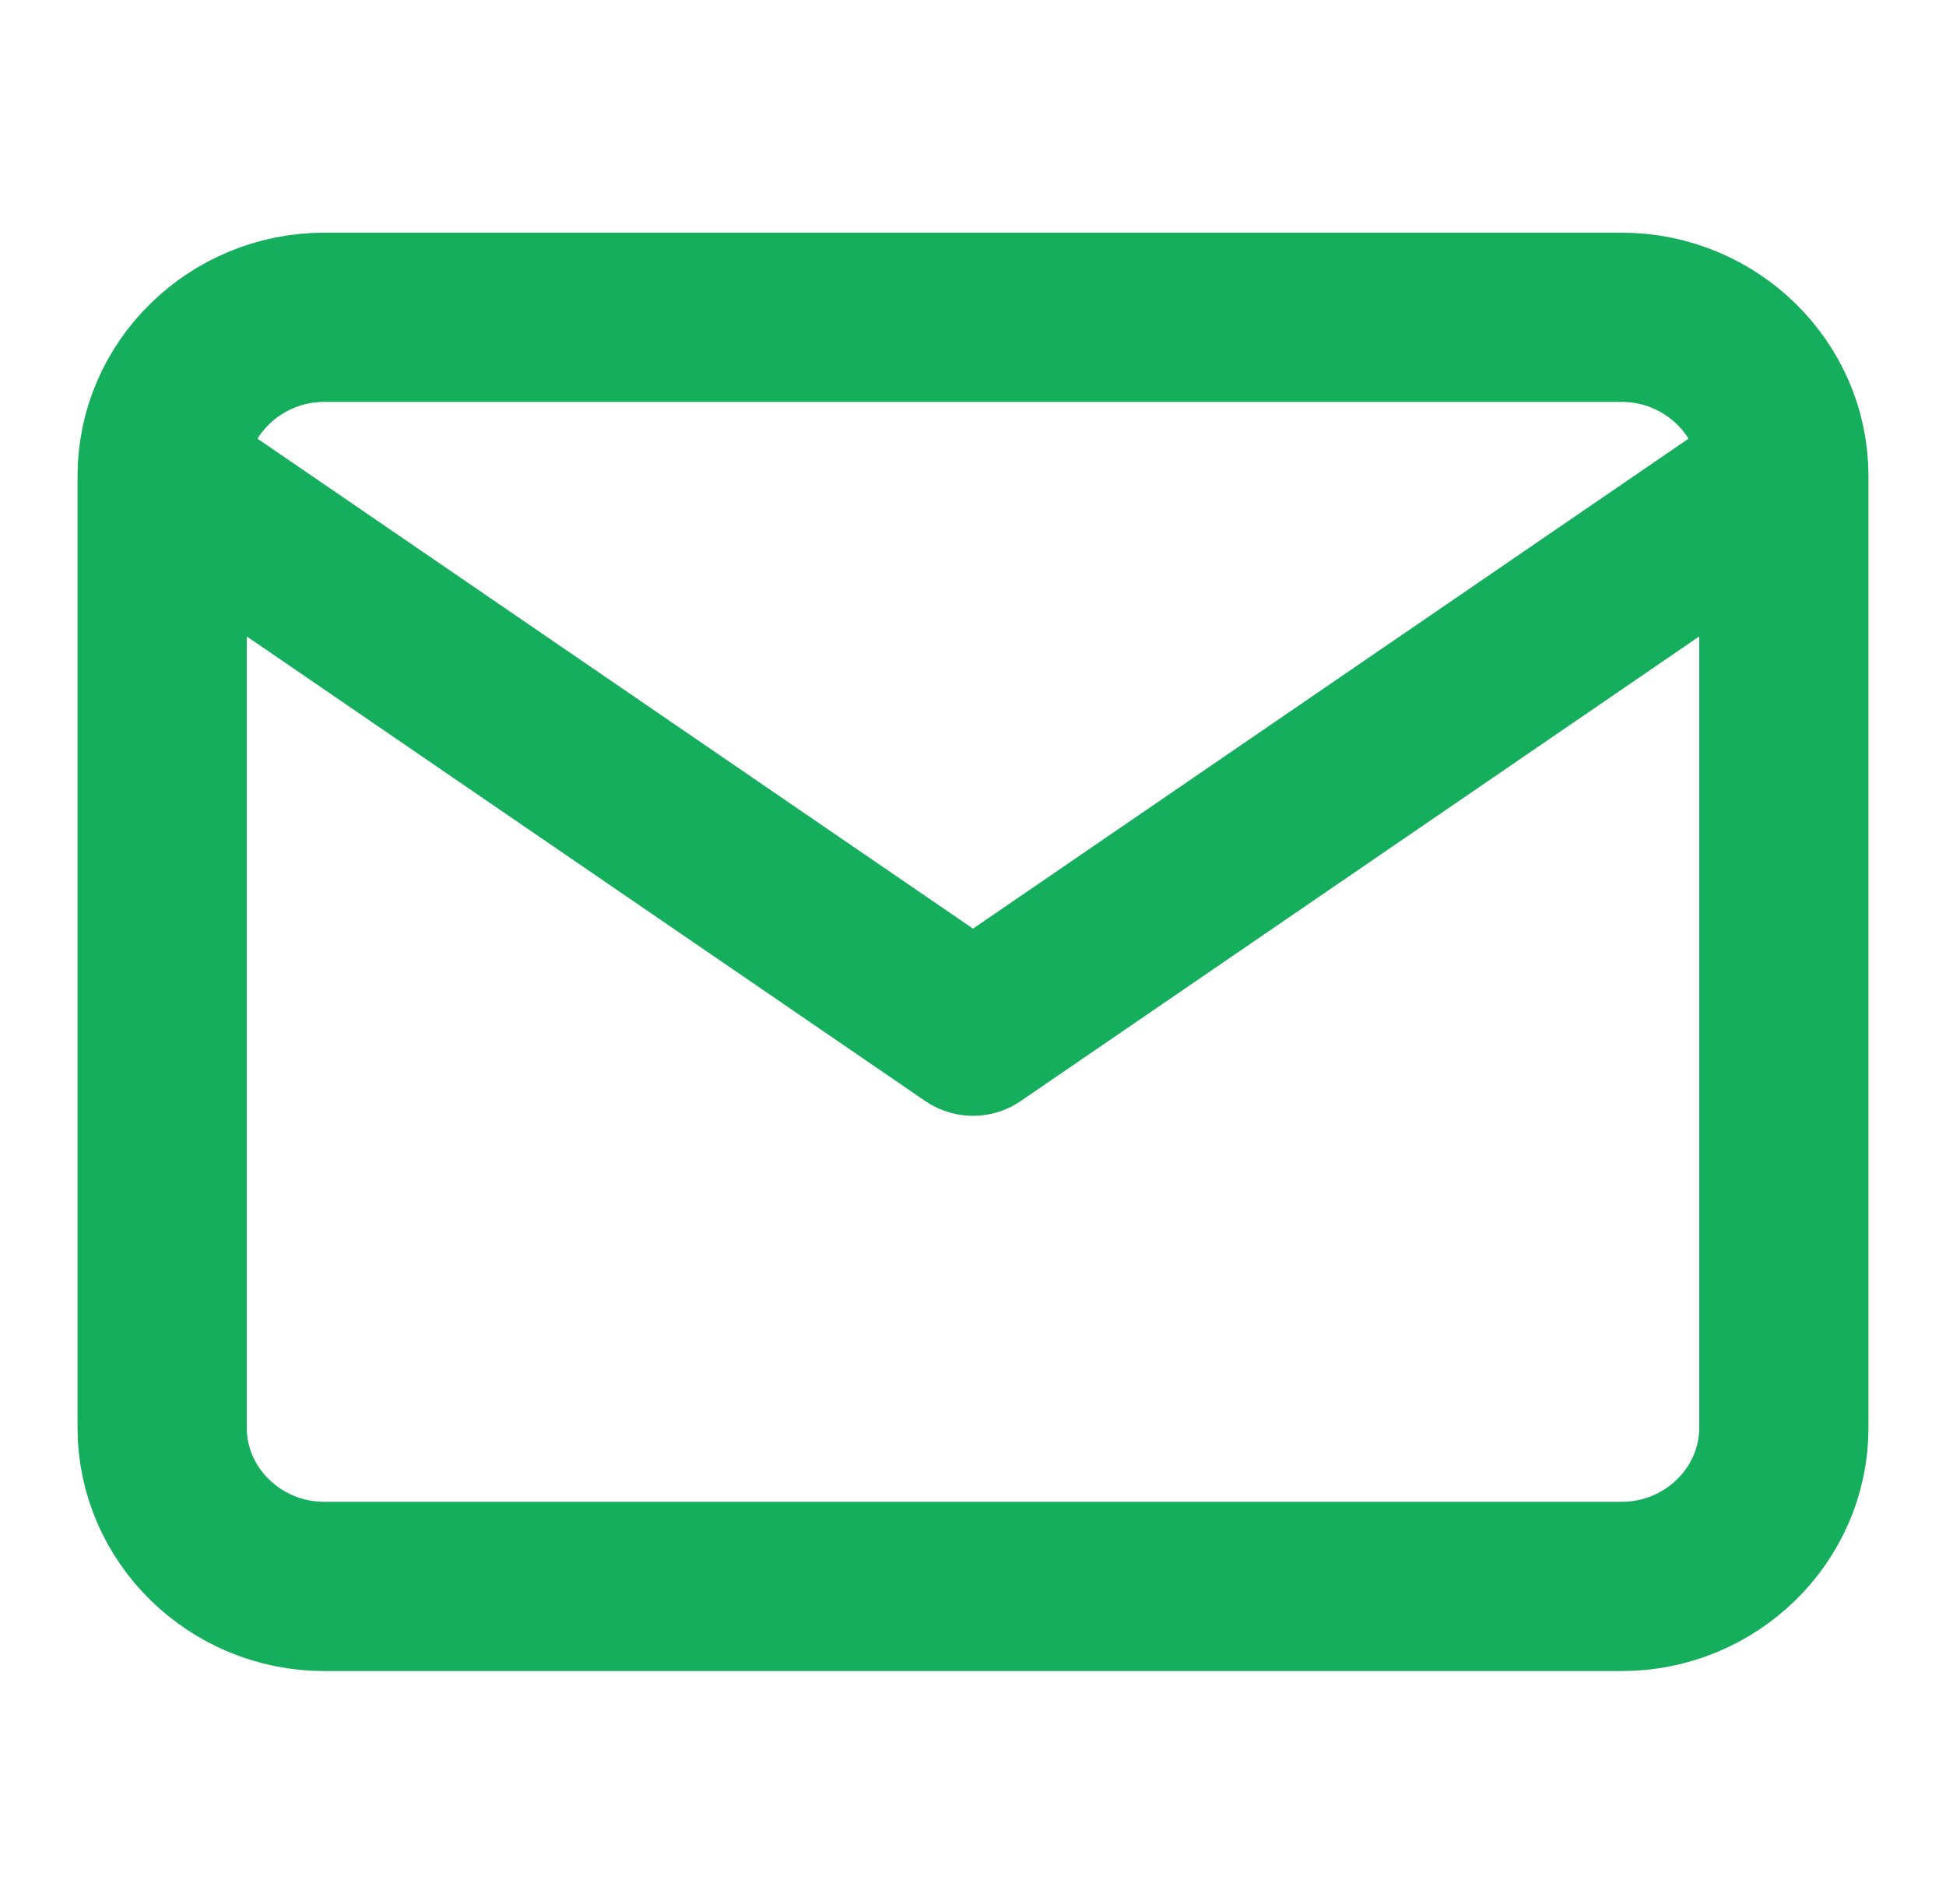
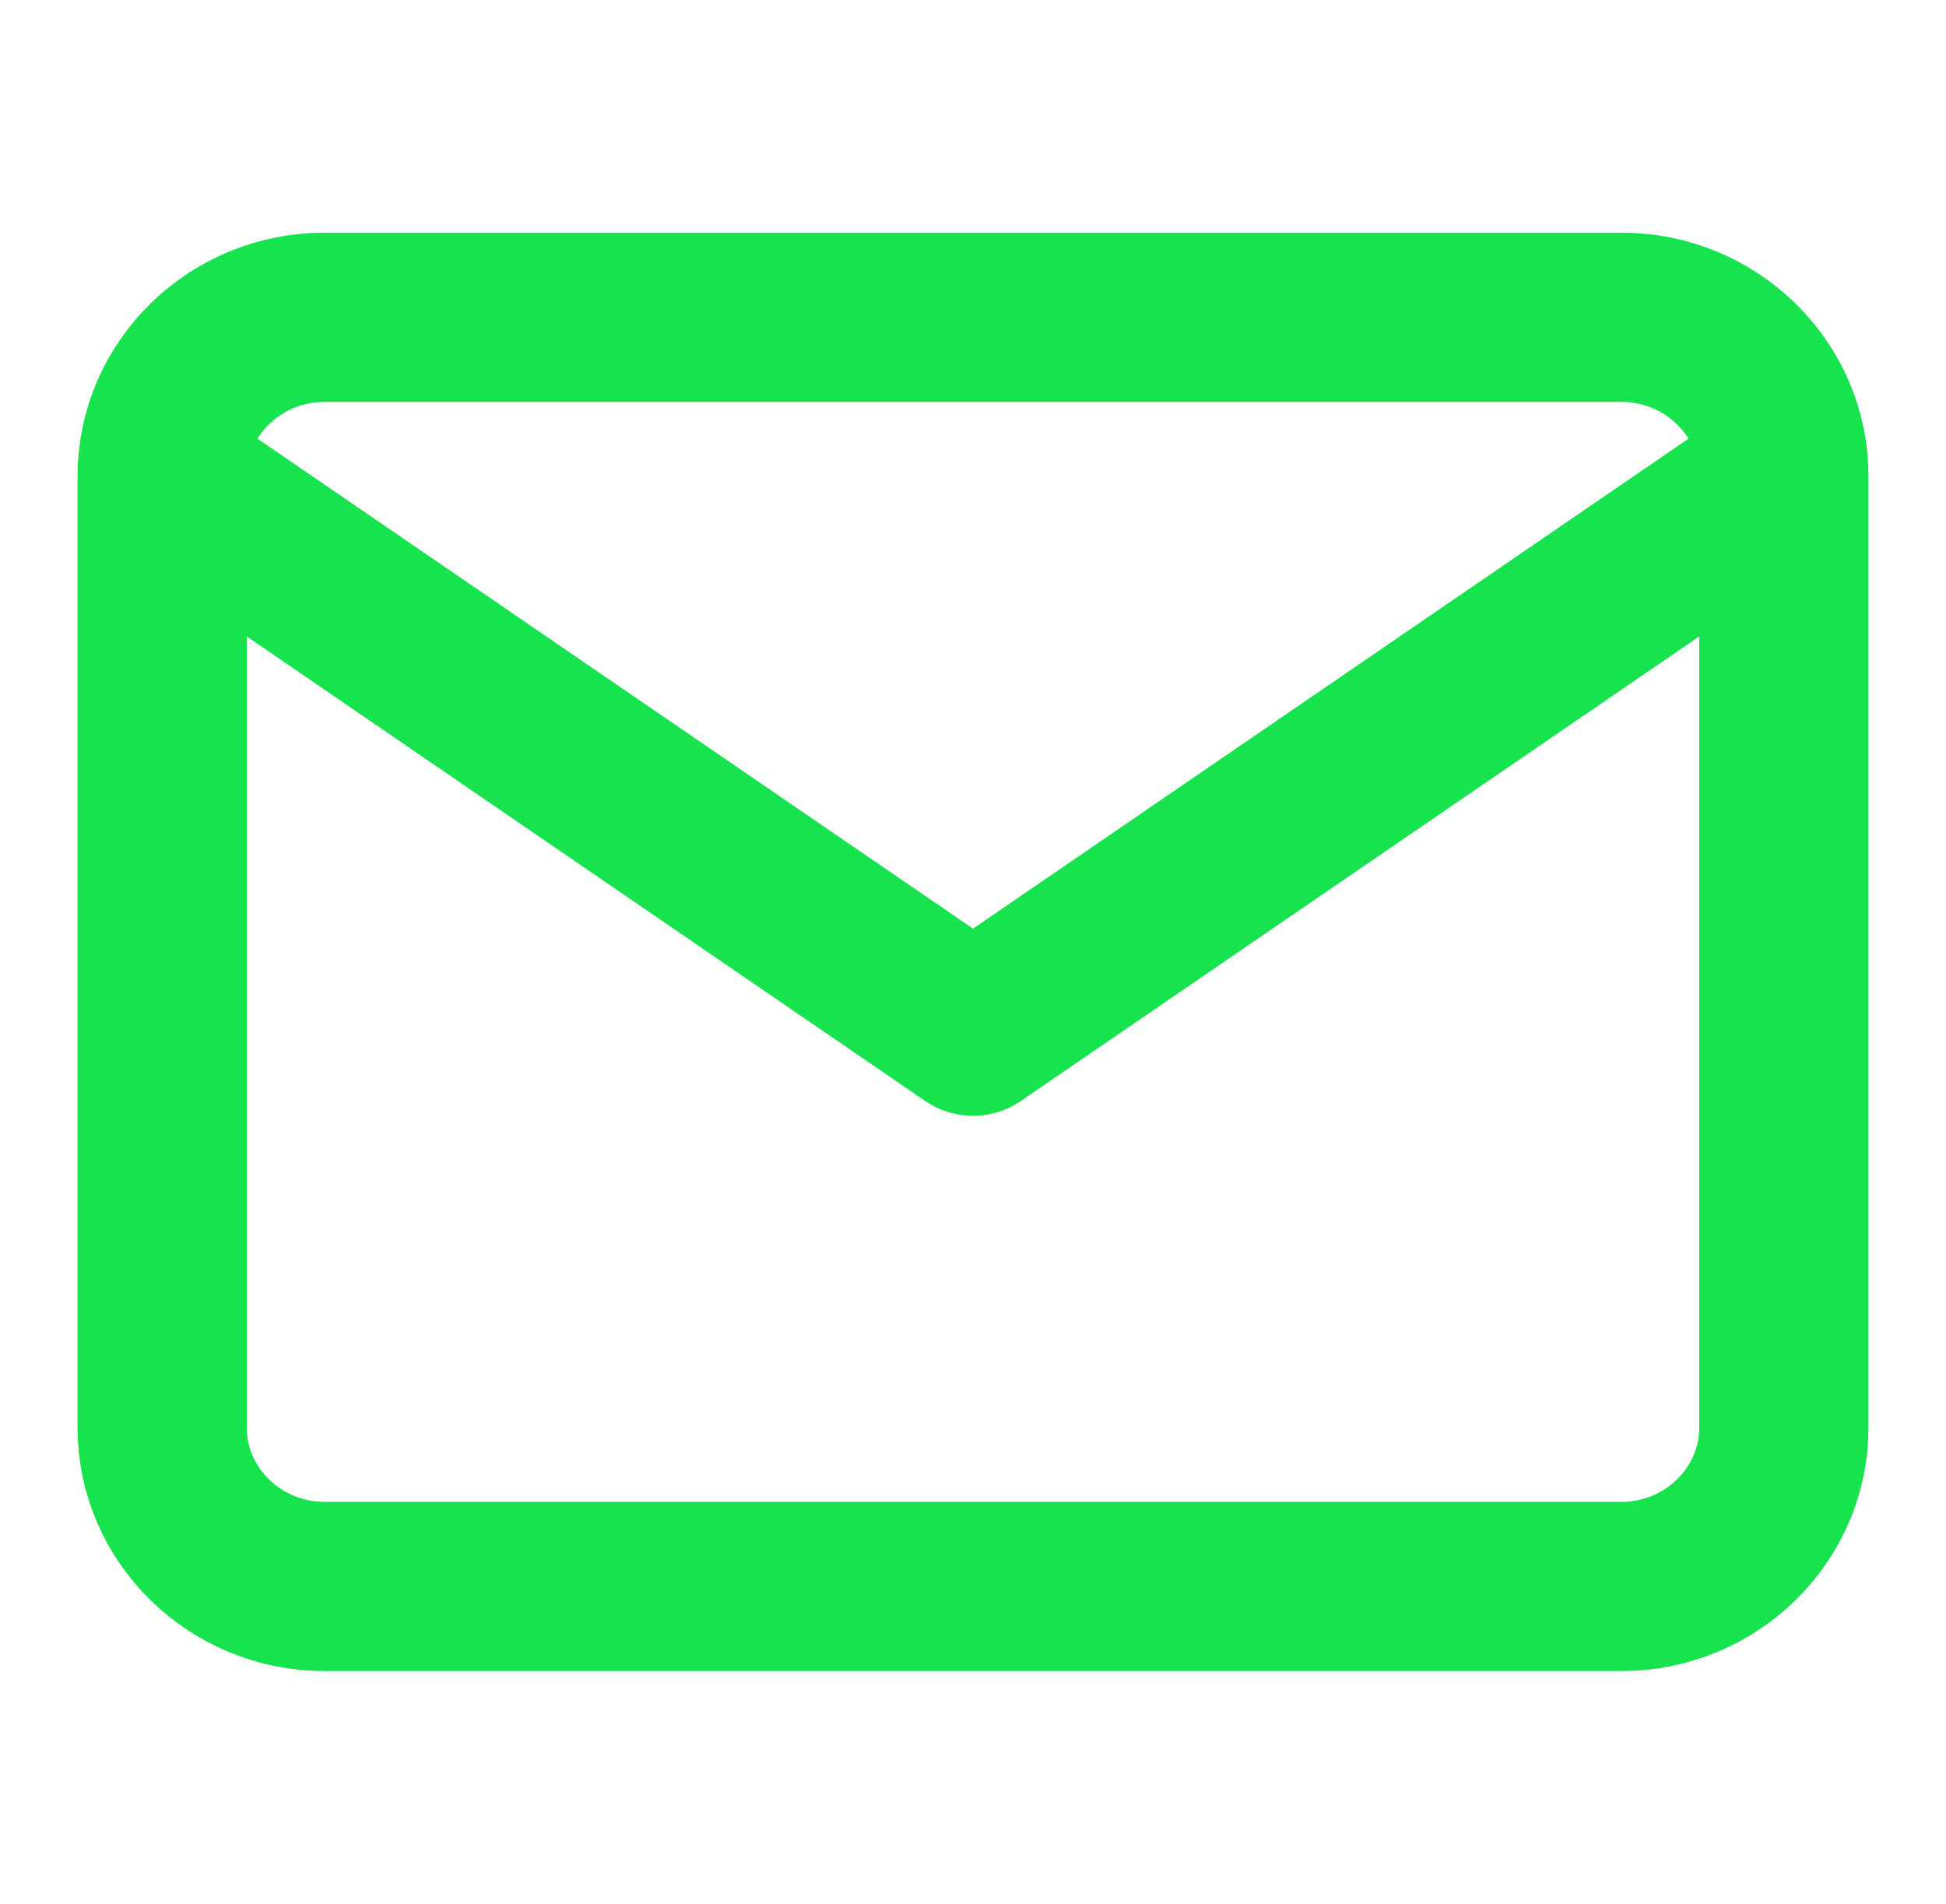
<svg xmlns="http://www.w3.org/2000/svg" width="46" height="45" viewBox="0 0 46 45" fill="none">
-   <path d="M42.167 11.25C42.167 9.188 40.442 7.5 38.333 7.5H7.667C5.558 7.5 3.833 9.188 3.833 11.25M42.167 11.25V33.75C42.167 35.812 40.442 37.5 38.333 37.5H7.667C5.558 37.5 3.833 35.812 3.833 33.75V11.25M42.167 11.25L23 24.375L3.833 11.25" stroke="#14AE5C" stroke-width="4" stroke-linecap="round" stroke-linejoin="round" />
+   <path d="M42.167 11.25C42.167 9.188 40.442 7.5 38.333 7.5H7.667C5.558 7.5 3.833 9.188 3.833 11.25M42.167 11.25V33.75C42.167 35.812 40.442 37.5 38.333 37.5H7.667C5.558 37.5 3.833 35.812 3.833 33.75V11.25M42.167 11.25L23 24.375L3.833 11.25" stroke="#16E34D" stroke-width="4" stroke-linecap="round" stroke-linejoin="round" />
</svg>
